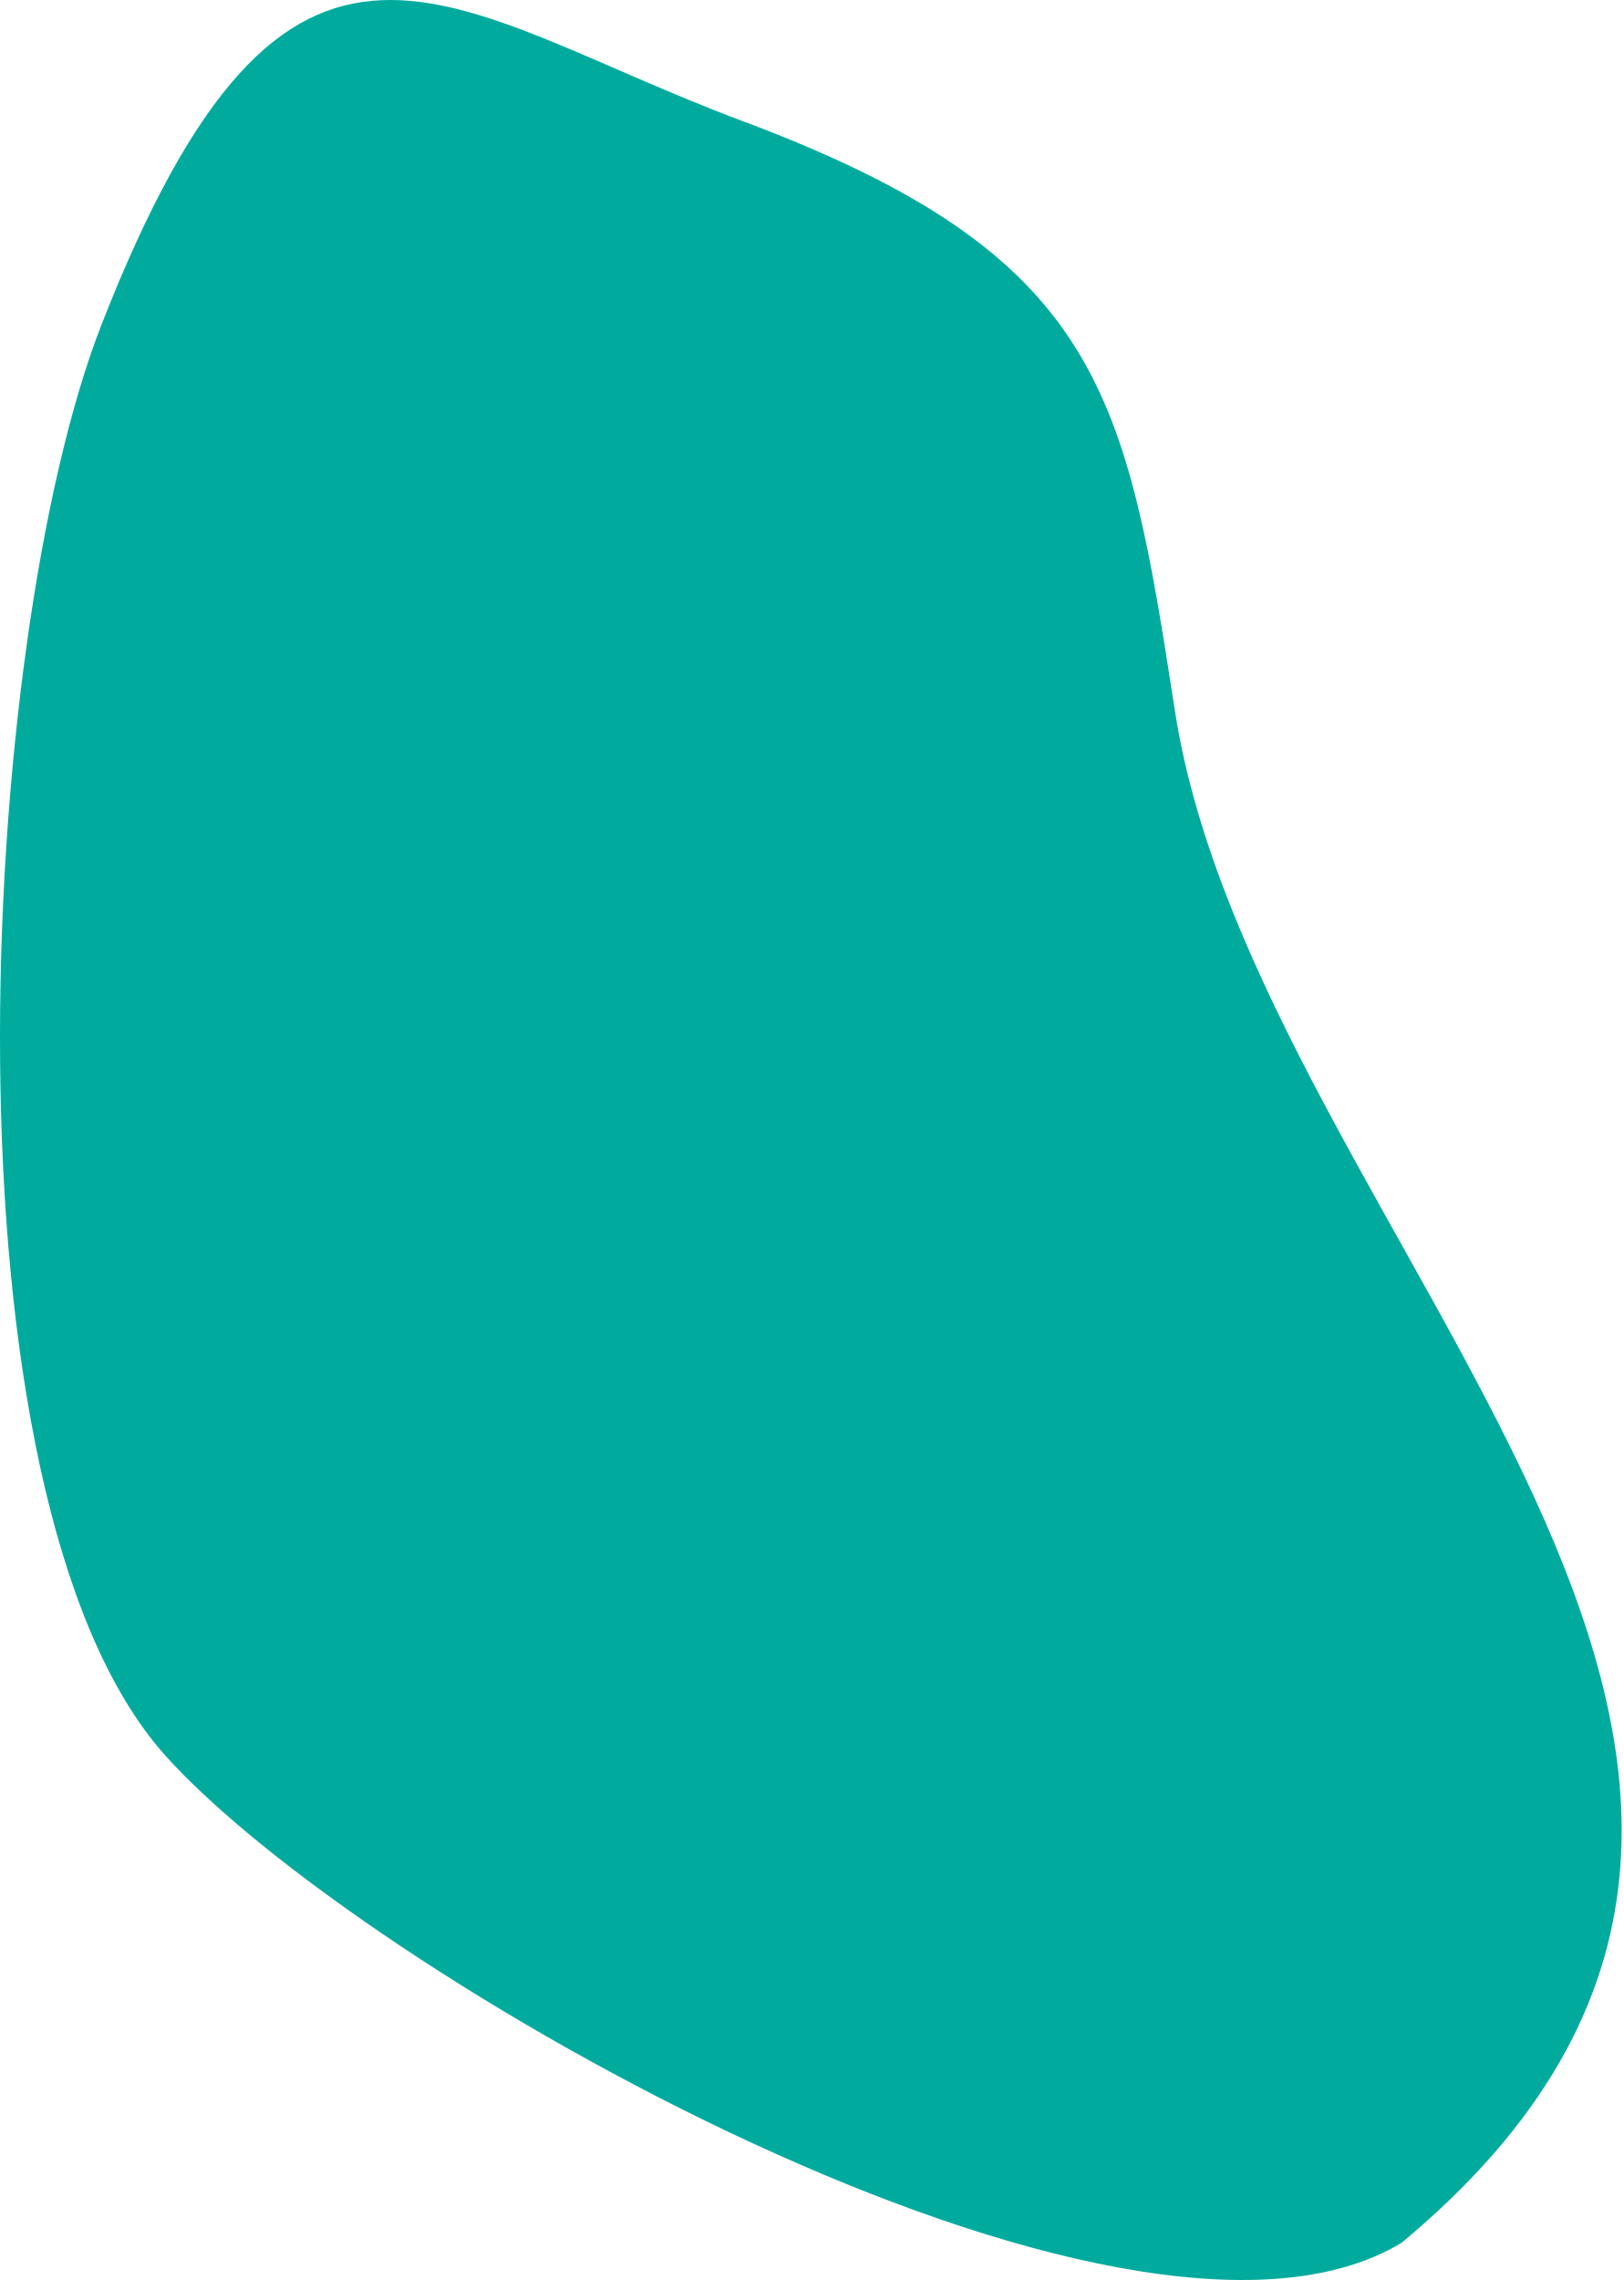
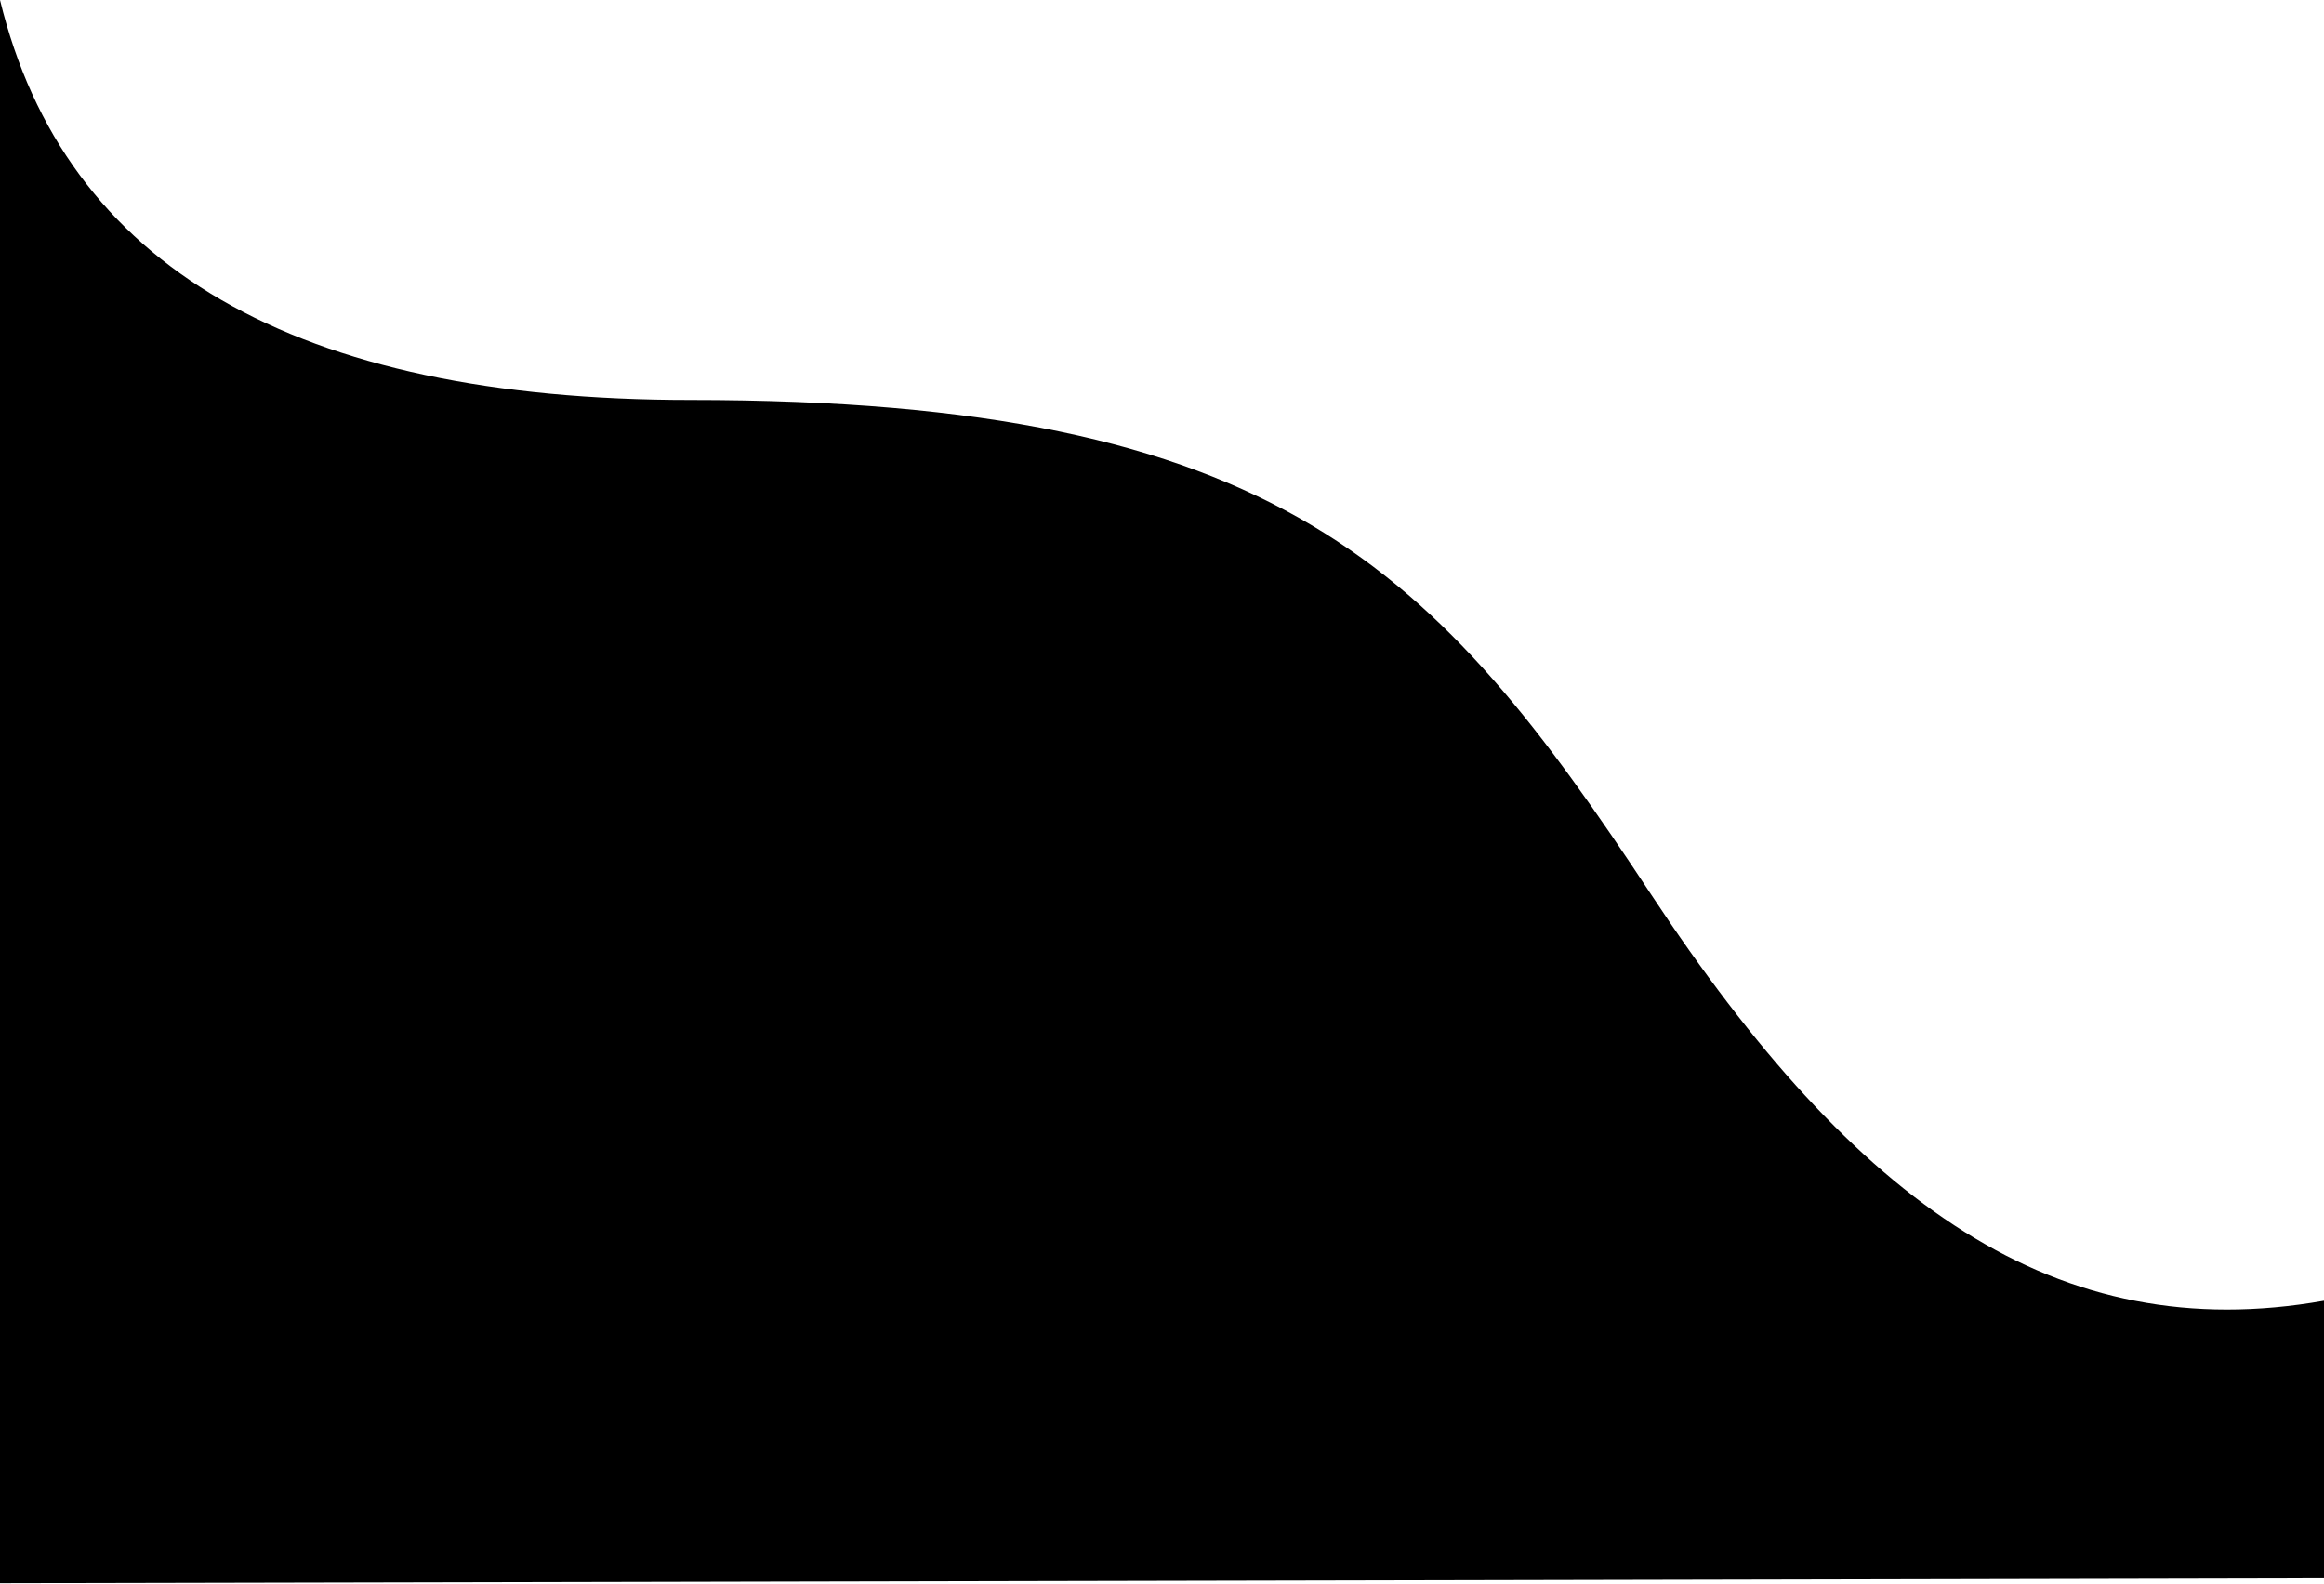
- <svg xmlns="http://www.w3.org/2000/svg" width="628" height="882" fill="none" viewBox="0 0 628 882">
-   <path fill="#00AB9E" d="M542.274 867.618c221.803-184.403-56.101-388.106-87.701-592.708-19-122.902-28.1-176.003-167.102-228.003C171.869 3.706 112.268-60.995 39.267 125.608c-48 122.601-64.8 453.406 24.6 553.407 75.302 84.101 371.306 253.204 478.407 188.603z" />
+ <svg xmlns="http://www.w3.org/2000/svg" width="1440px" height="981px" viewBox="0 0 1440 981" version="1.1">
+   <g id="All" stroke="none" stroke-width="1" fill="none" fill-rule="evenodd">
+     <g id="Research-/-Trust-in-the-News-page" transform="translate(0, -40)" fill="#000000">
+       <path d="M477.337,822.501 C477.337,1067.624 394.725,1210.29 229.501,1250.501 L1210.501,1250.501 L1207.501,-189.501 L1035.501,-189.501 C1064.598,-24.292 976.501,100.378 783.501,227.601 C581.993,360.433 477.337,457.46 477.337,822.501 Z" id="Oval-Copy" transform="translate(720.0009, 530.5) rotate(-270) translate(-720.0009, -530.5) " />
+     </g>
+   </g>
</svg>
